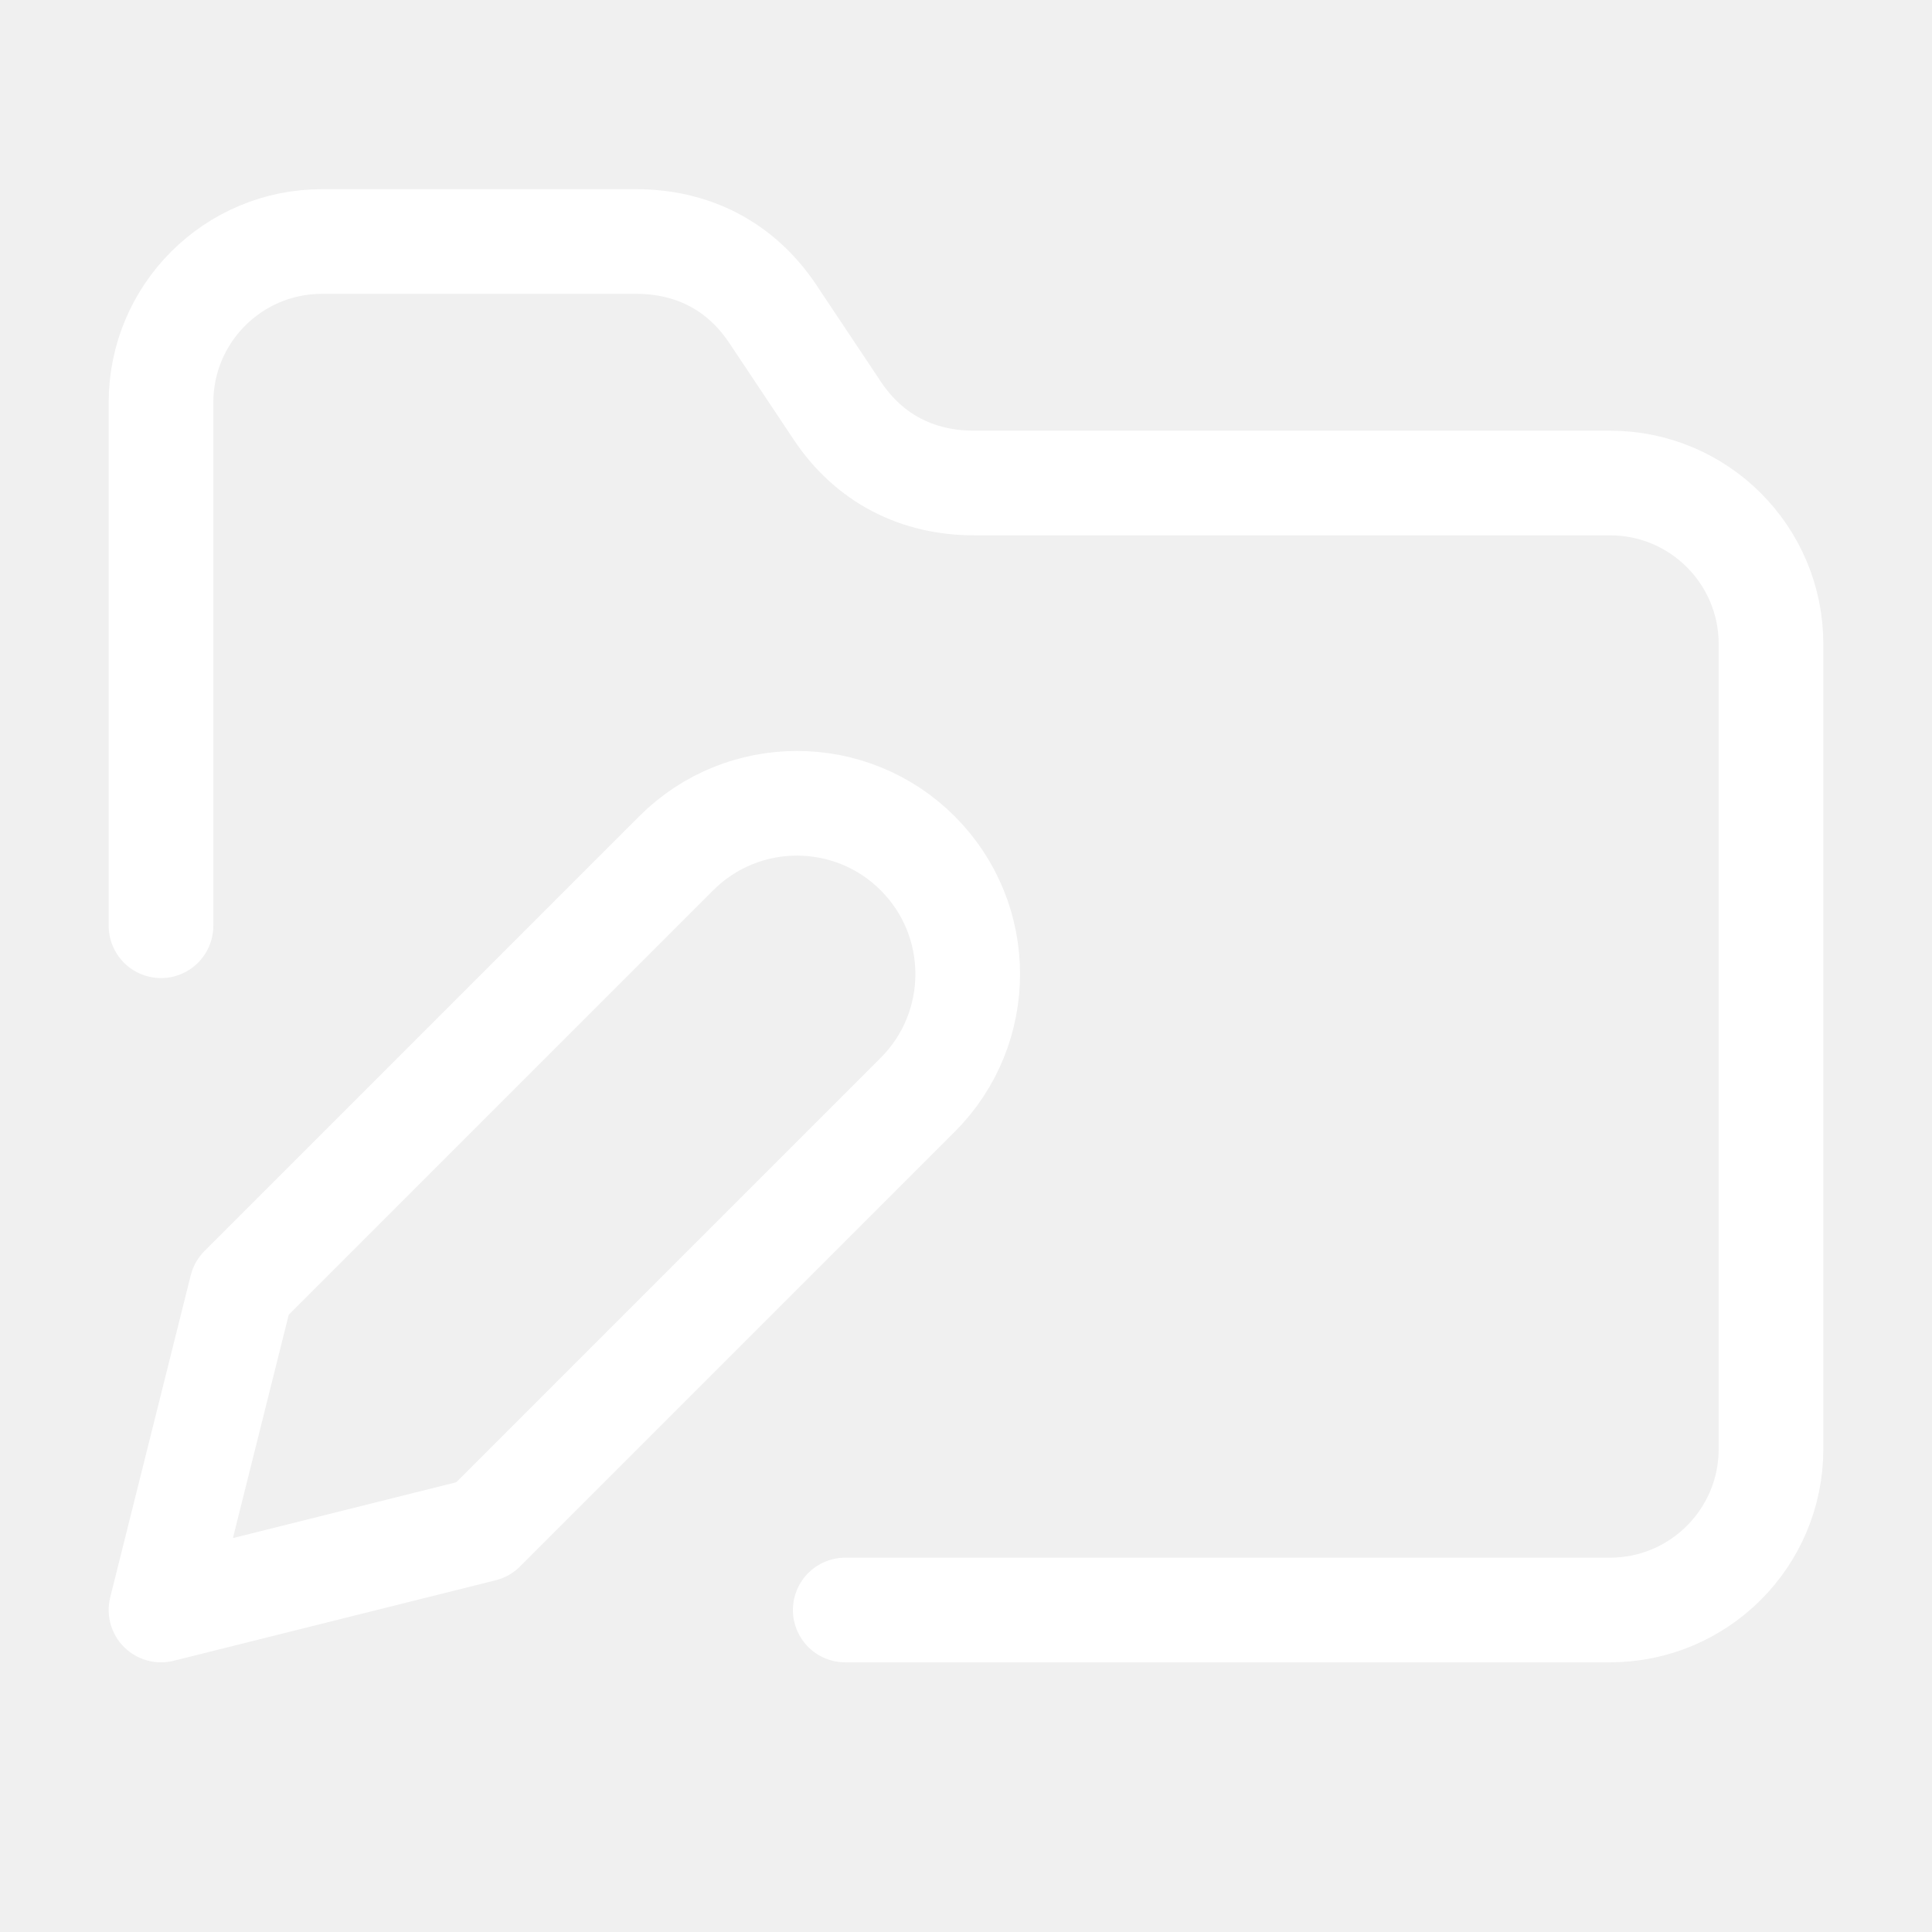
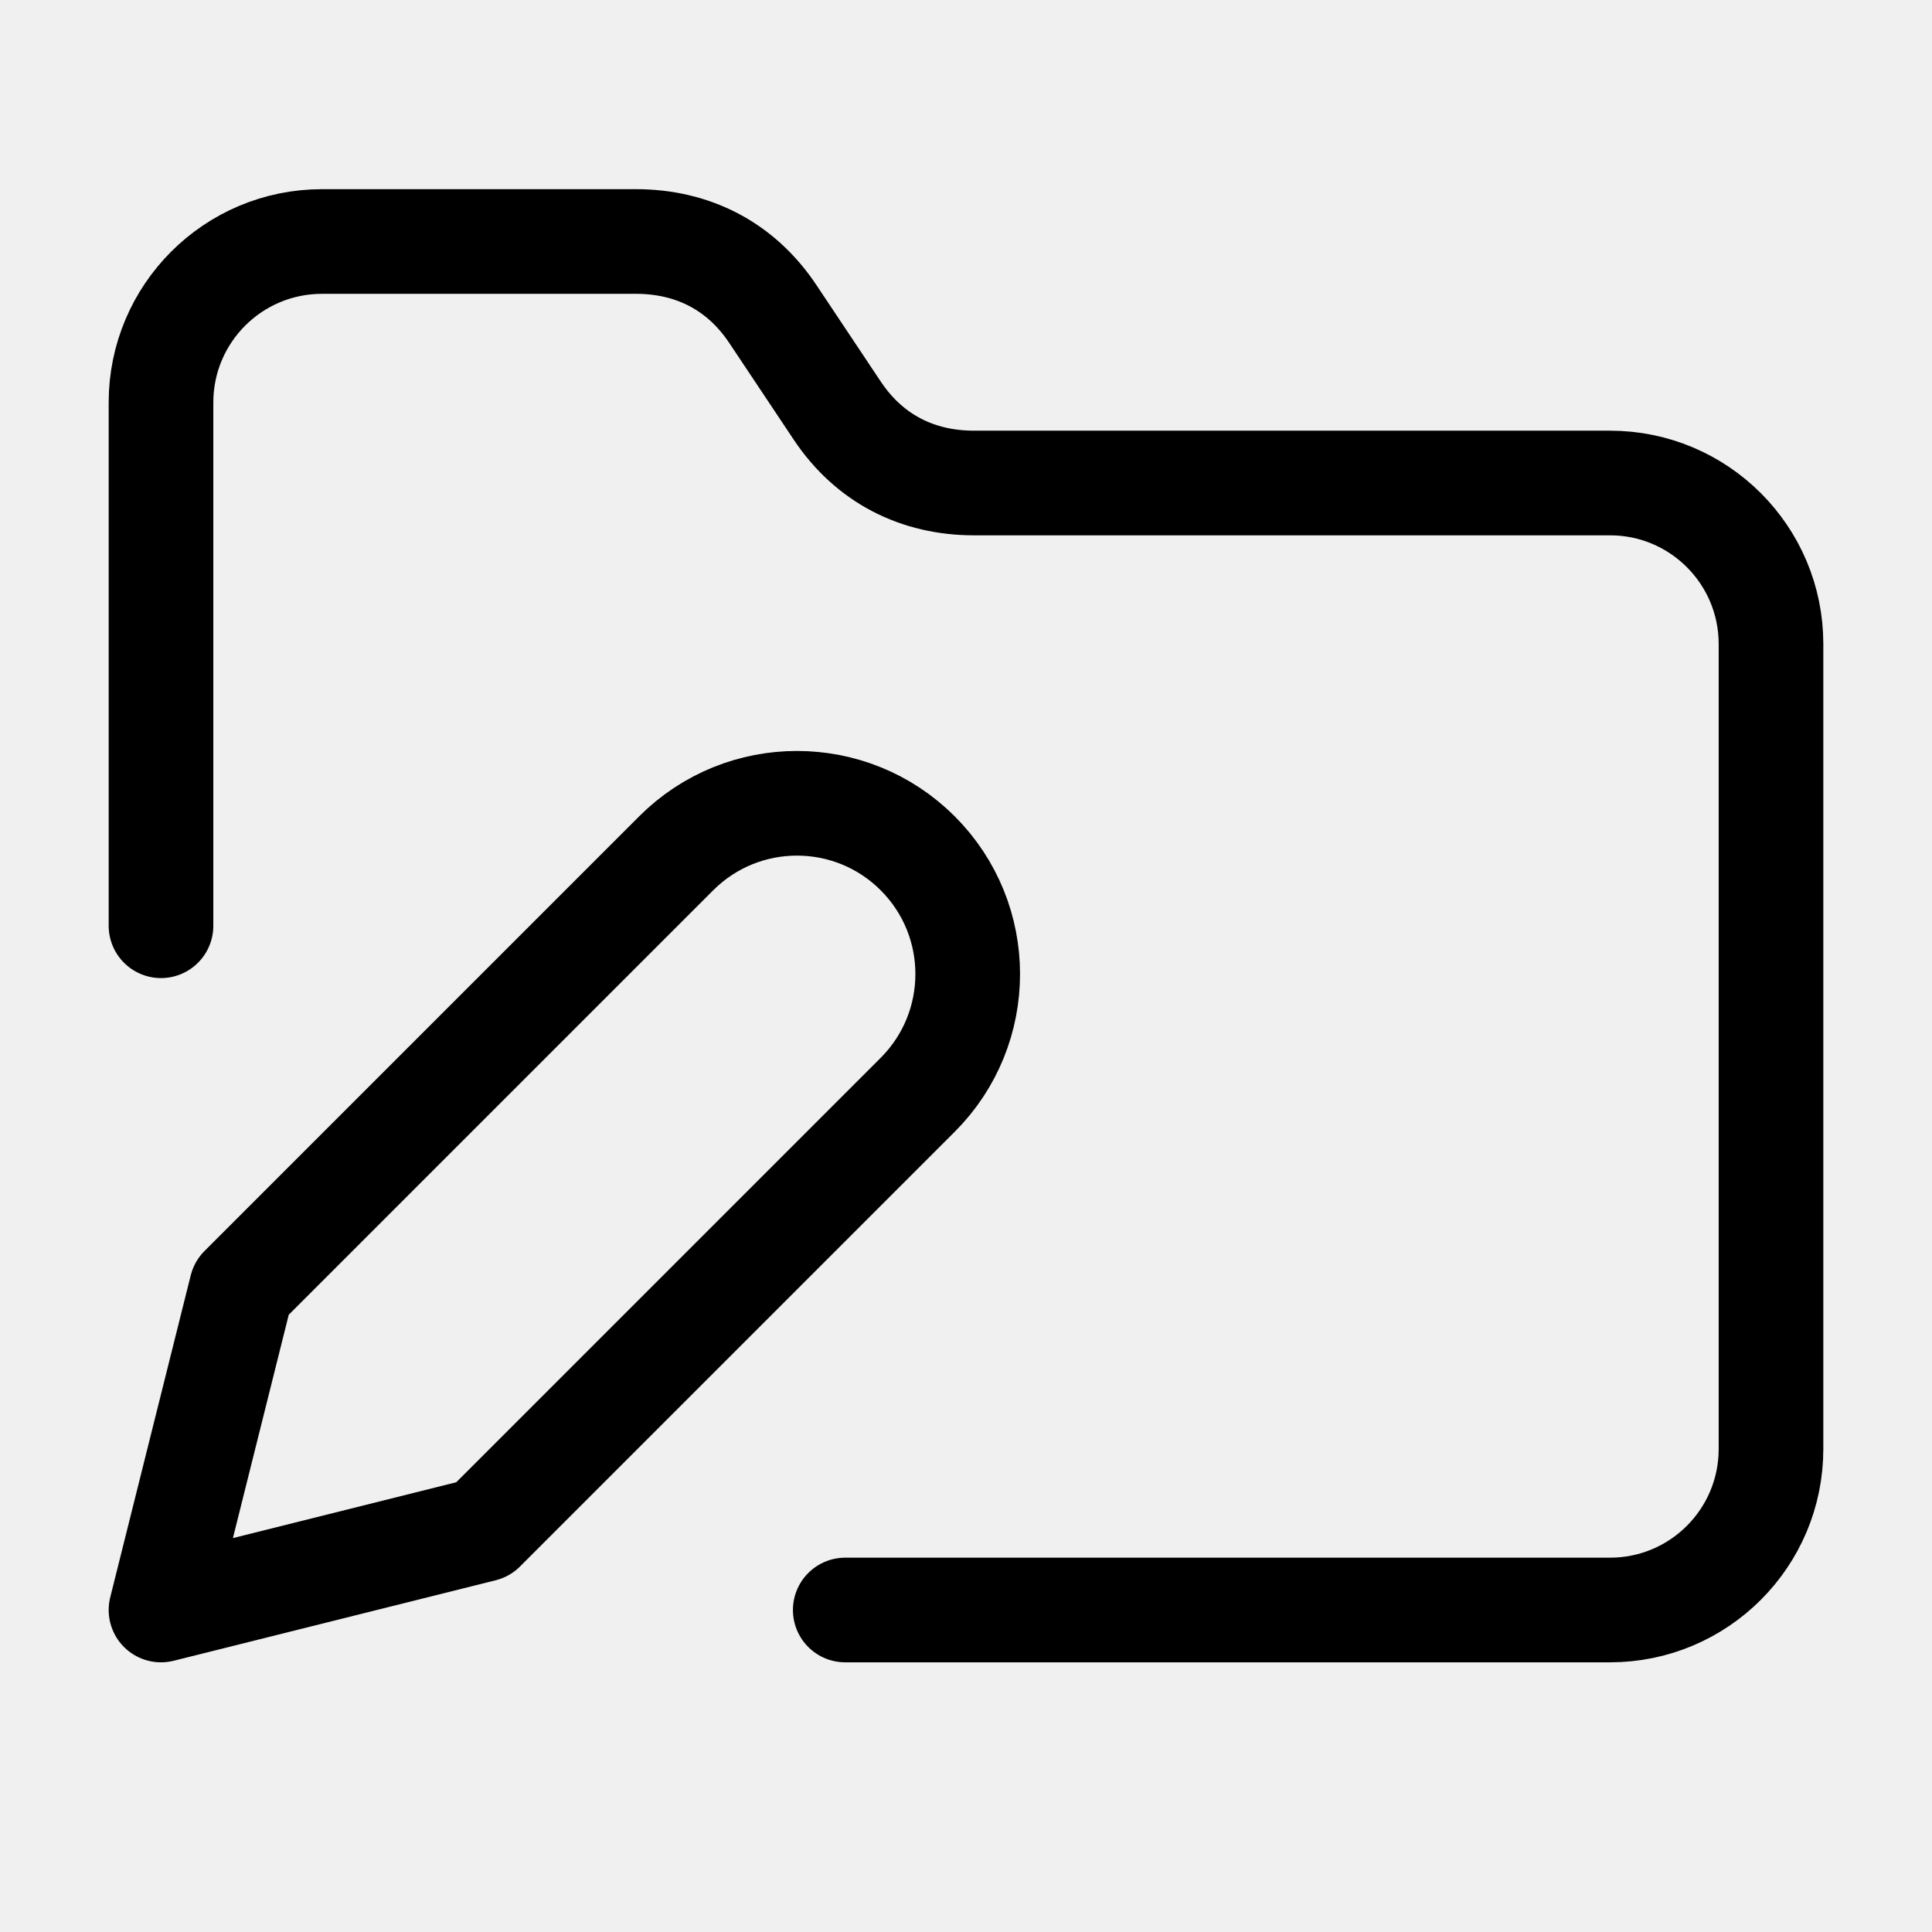
<svg xmlns="http://www.w3.org/2000/svg" width="16" height="16" viewBox="0 0 24 24">
-   <g fill="none" stroke="white" stroke-linecap="round" stroke-linejoin="round" stroke-width="1.3">
+   <g fill="none" stroke="currentColor" stroke-linecap="round" stroke-linejoin="round" stroke-width="1.3">
    <path d="M8.4 10.6a2 2 0 0 1 3 3L6 19l-4 1l1-4Z" />
    <path d="M2 11.5V5a2 2 0 0 1 2-2h3.9c.7 0 1.3.3 1.7.9l.8 1.2c.4.6 1 .9 1.7.9H20a2 2 0 0 1 2 2v10a2 2 0 0 1-2 2h-9.5" />
  </g>
</svg>
